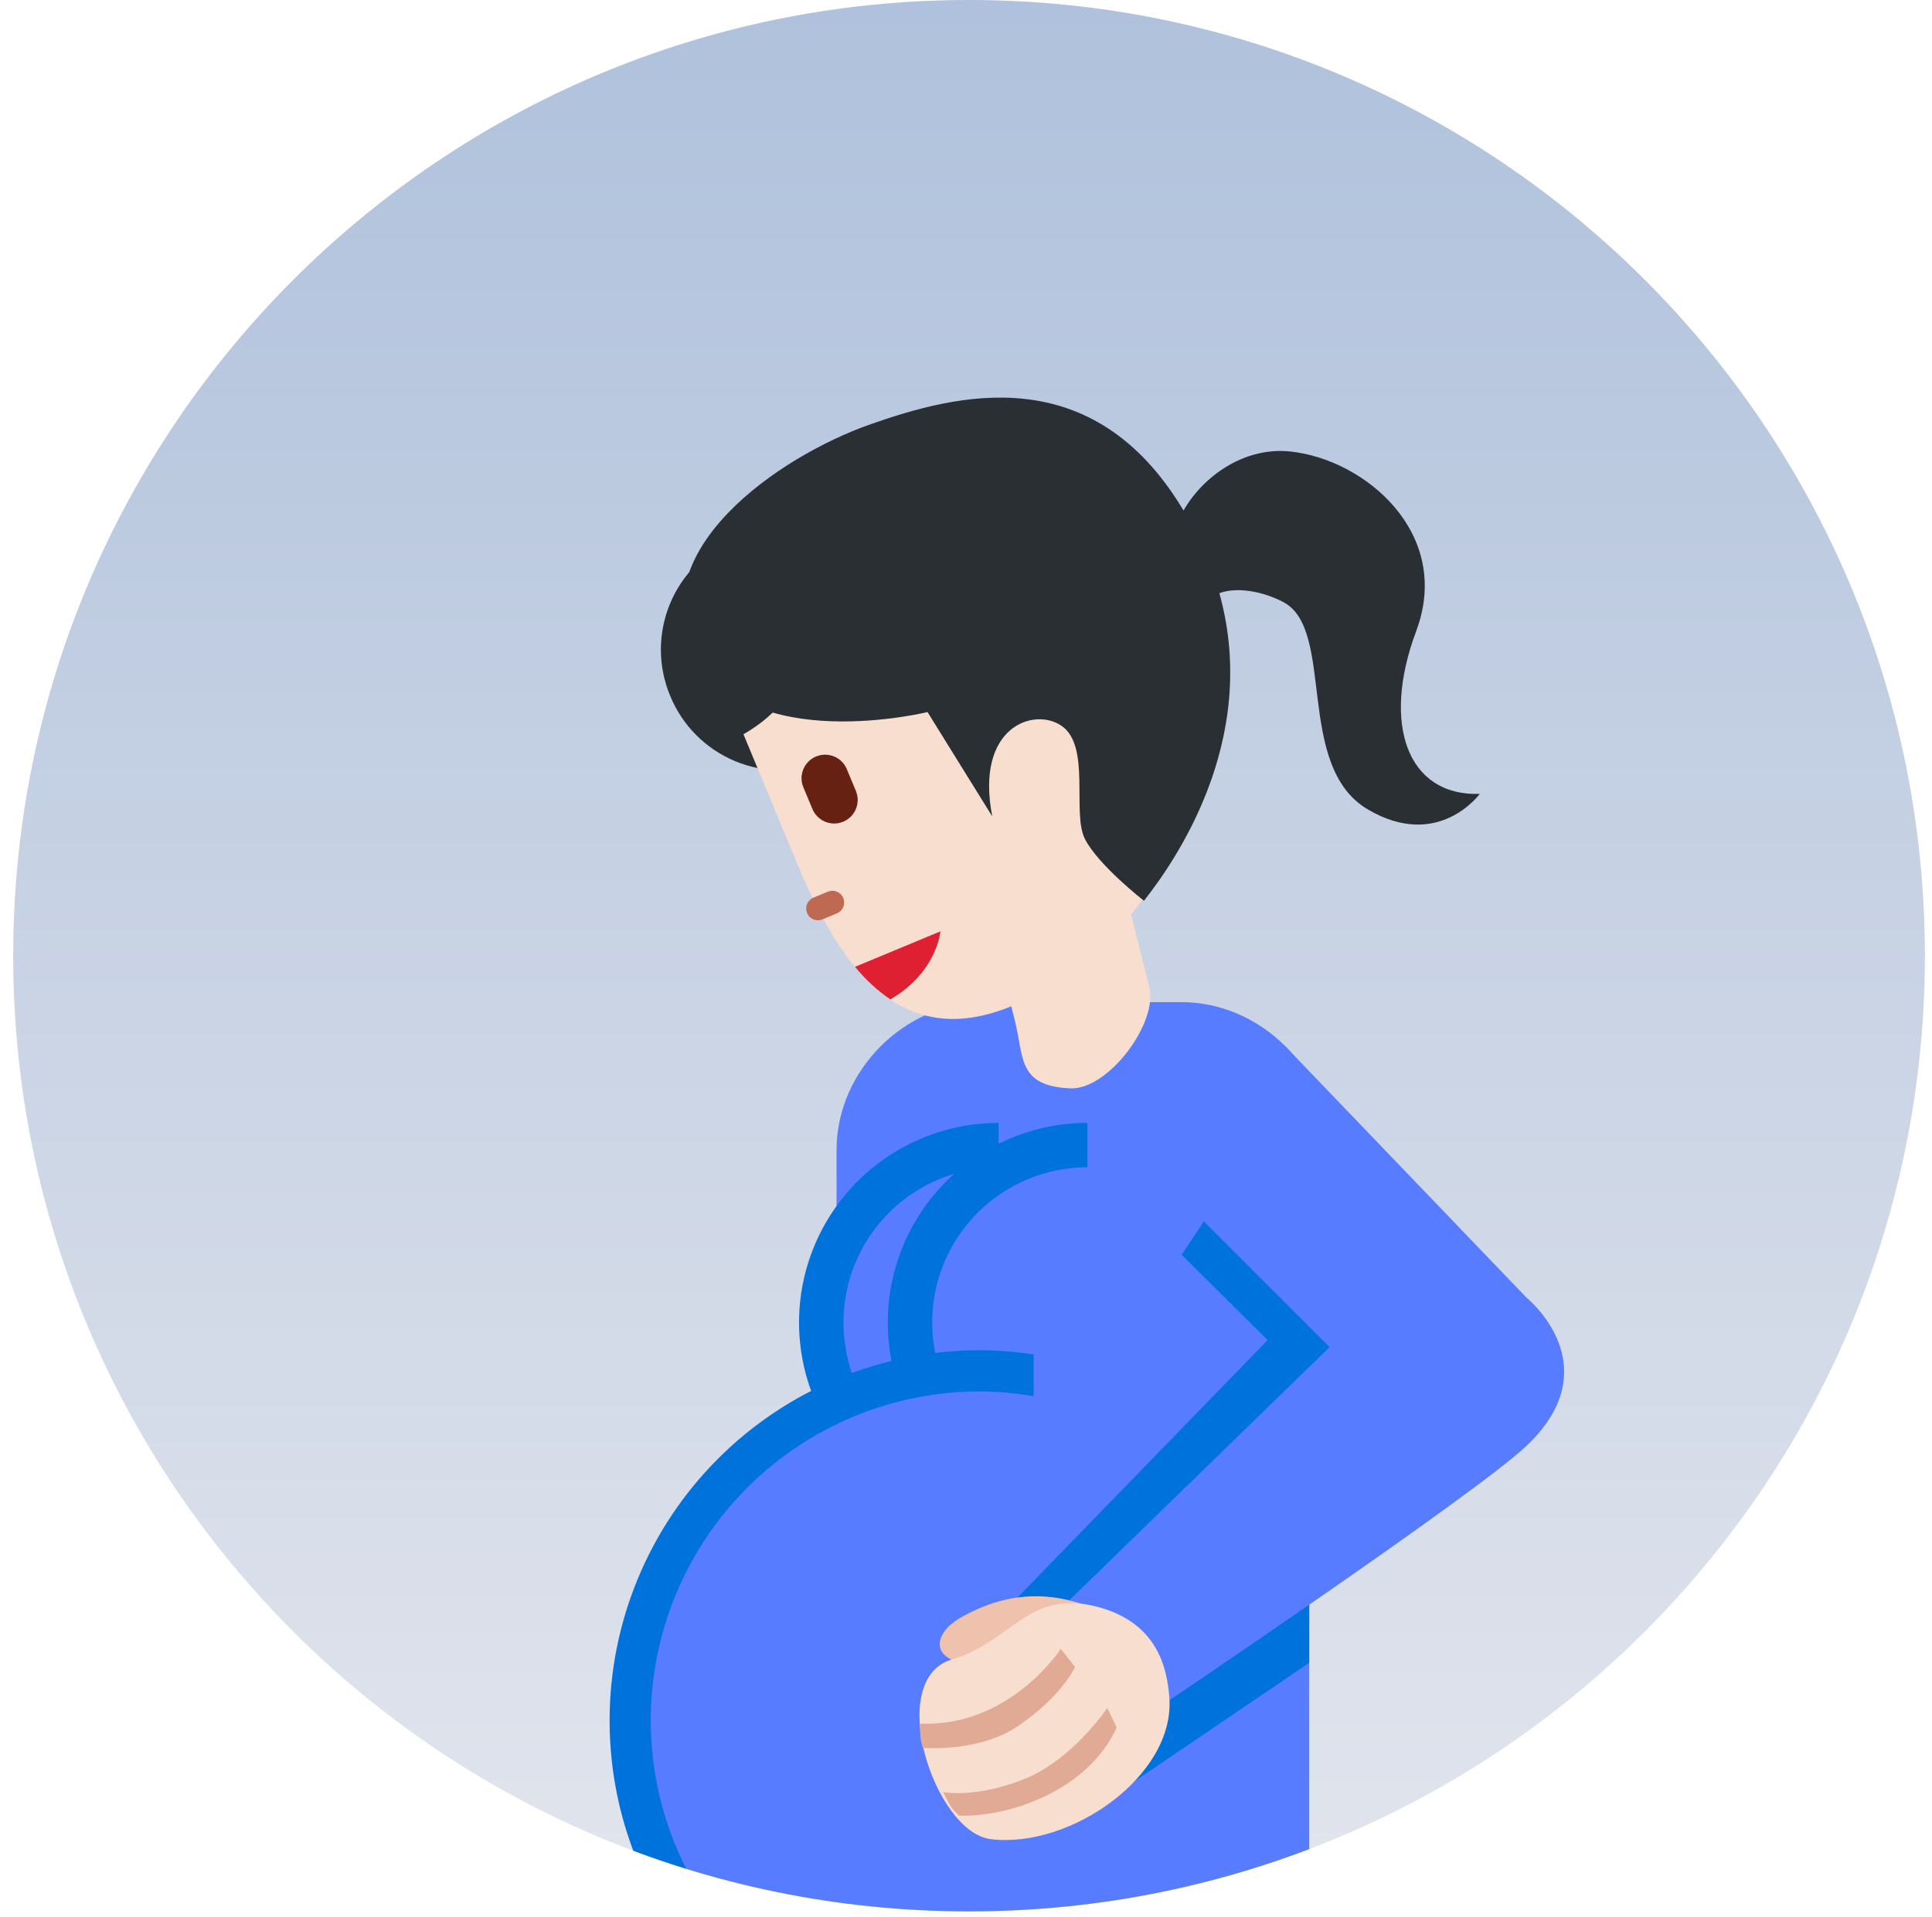
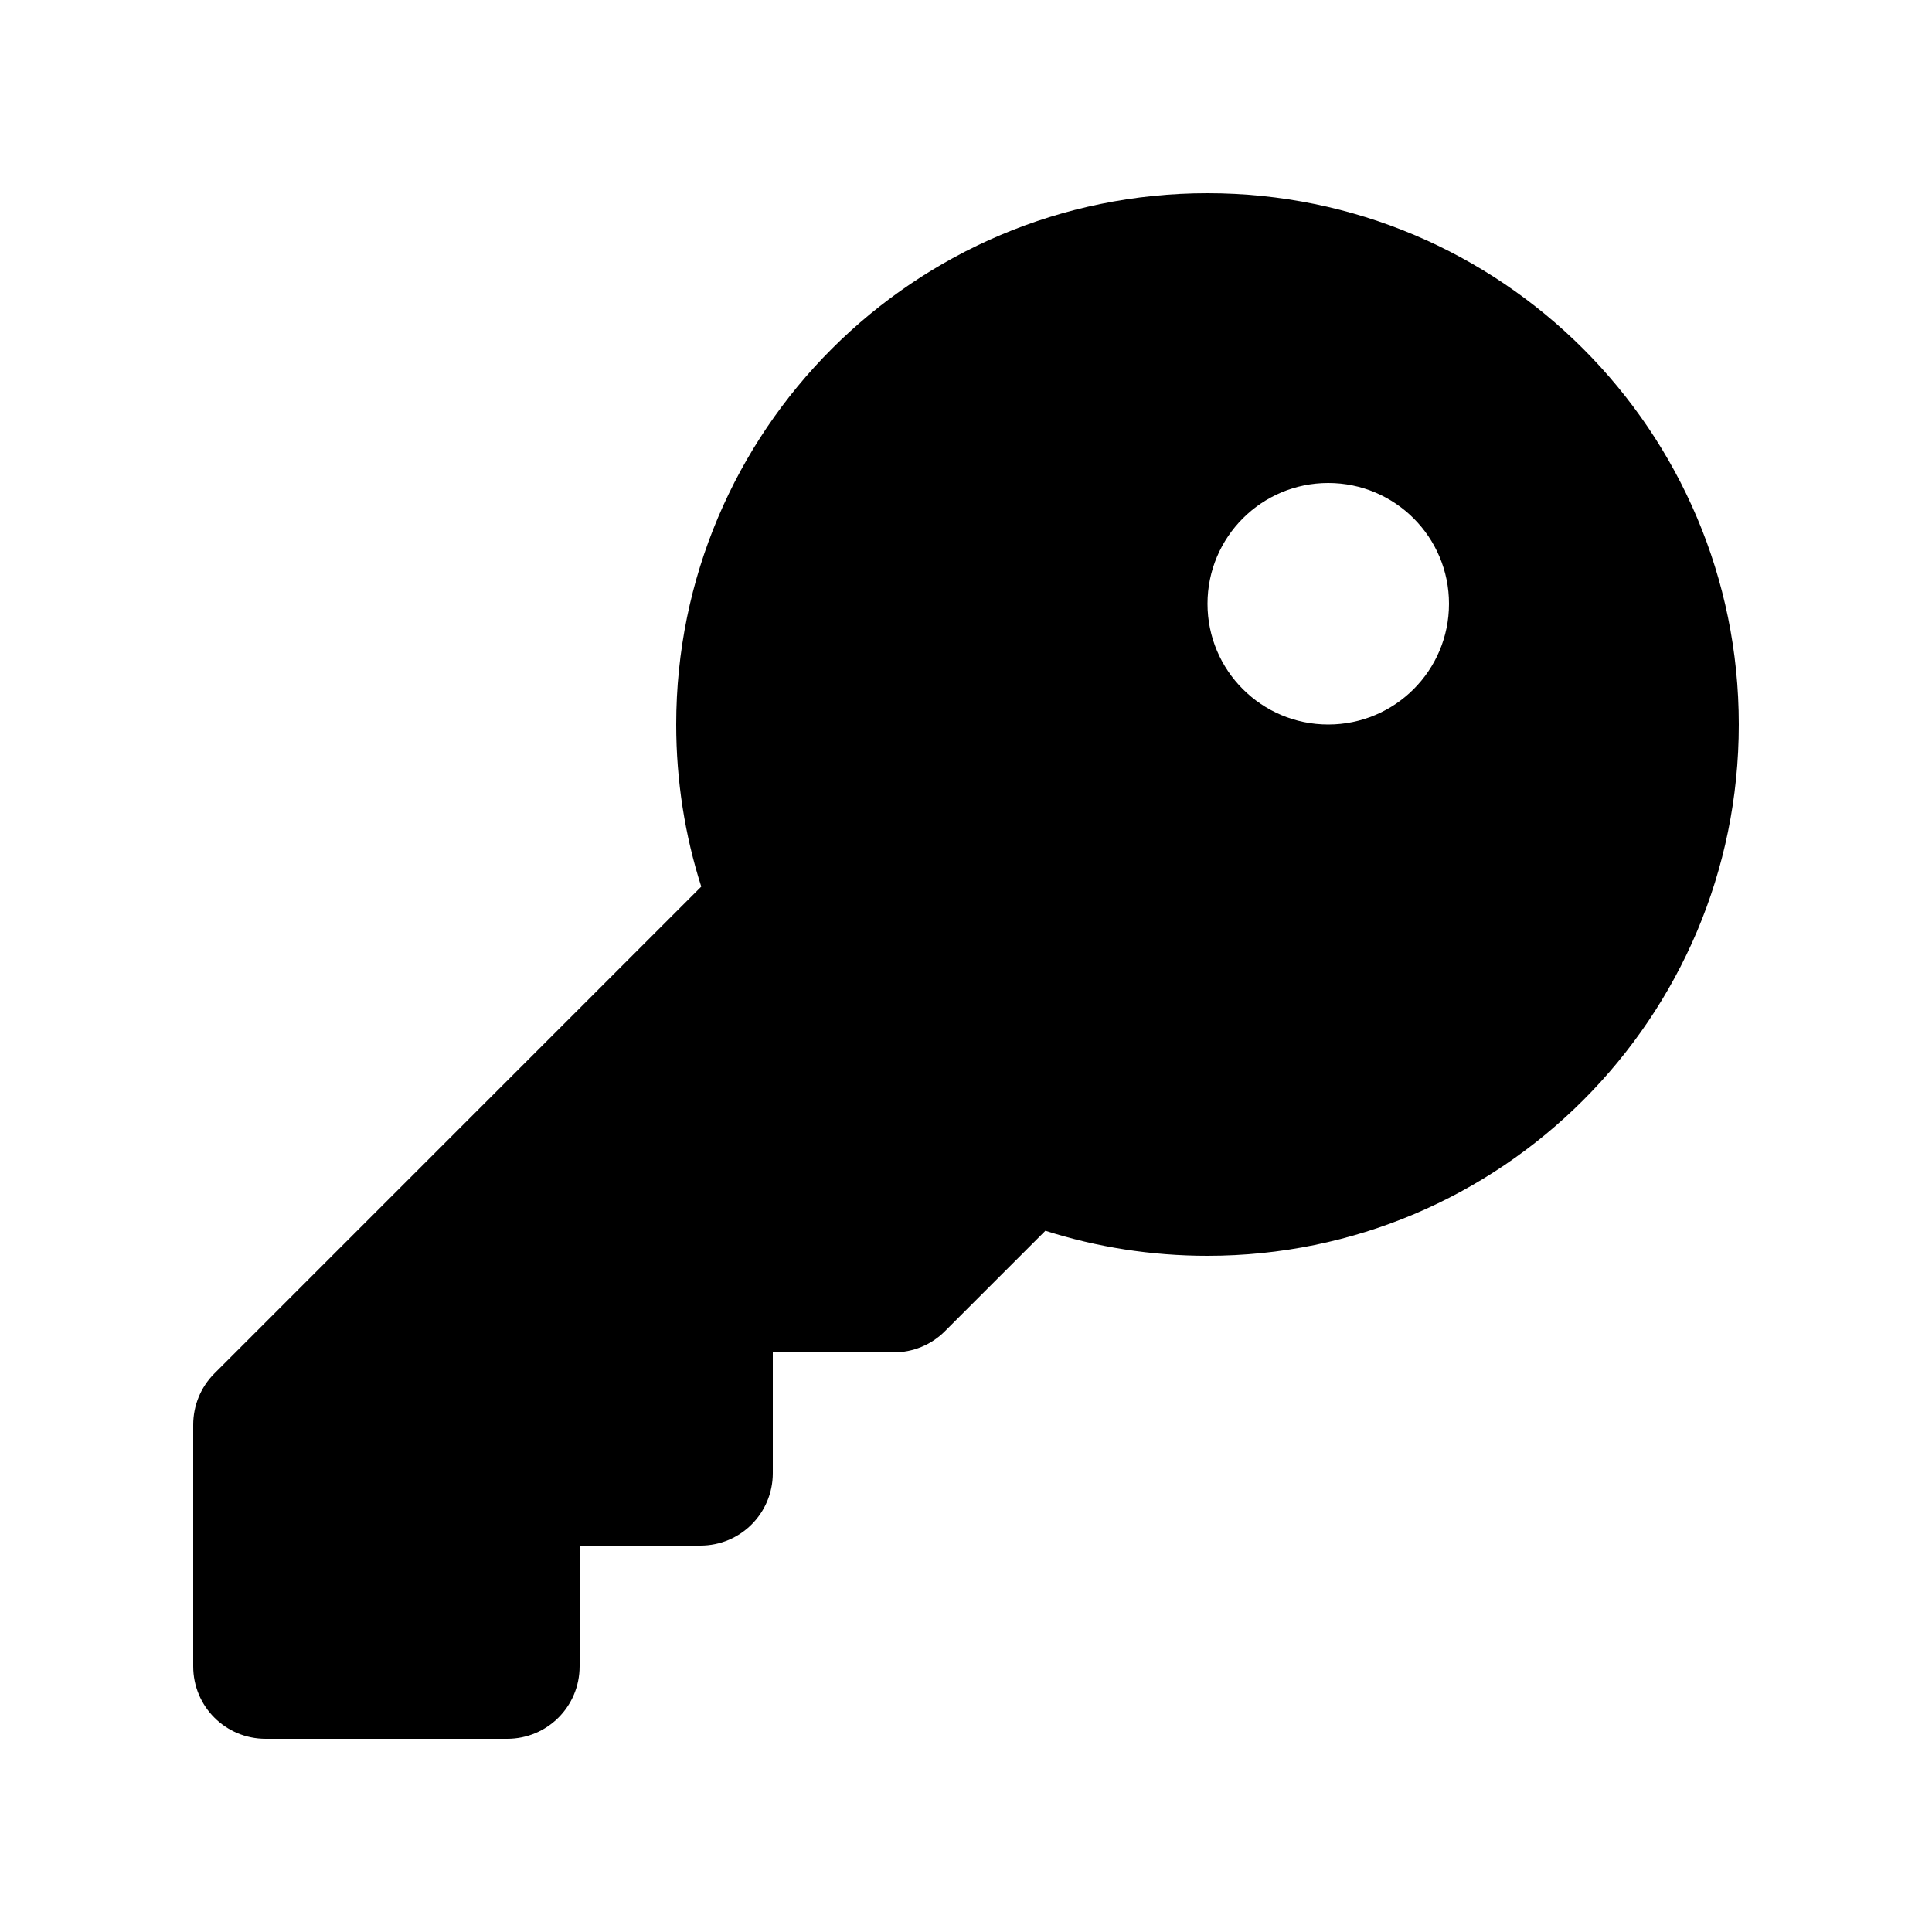
- <svg xmlns="http://www.w3.org/2000/svg" width="127" height="126" viewBox="0 0 127 126" fill="none">
-   <circle cx="63.7" cy="62.833" r="62.833" fill="url(#paint0_linear_4741_2340)" />
-   <mask id="mask0_4741_2340" style="mask-type:alpha" maskUnits="userSpaceOnUse" x="0" y="0" width="127" height="126">
-     <circle cx="63.7" cy="62.833" r="62.833" fill="url(#paint1_linear_4741_2340)" />
-   </mask>
-   <g mask="url(#mask0_4741_2340)">
-     <path d="M77.671 65.887H64.711C59.481 65.887 54.99 70.381 54.99 75.607V130.695H86.062V104.576L87.394 99.466V75.607C87.394 70.378 82.9 65.887 77.671 65.887Z" fill="#577CFF" />
-     <path d="M65.649 73.826C62.169 73.826 58.831 75.209 56.369 77.67C53.908 80.131 52.525 83.469 52.525 86.95C52.525 90.431 53.908 93.769 56.369 96.23C58.831 98.691 62.169 100.074 65.649 100.074V73.826Z" fill="#0072DB" />
-     <path d="M65.651 76.742C62.944 76.742 60.347 77.818 58.433 79.732C56.519 81.646 55.443 84.242 55.443 86.95C55.443 89.657 56.519 92.253 58.433 94.167C60.347 96.082 62.944 97.157 65.651 97.157V76.742Z" fill="#577CFF" />
-     <path d="M71.483 73.826C68.002 73.826 64.664 75.209 62.203 77.67C59.742 80.131 58.359 83.469 58.359 86.95C58.359 90.431 59.742 93.769 62.203 96.23C64.664 98.691 68.002 100.074 71.483 100.074V73.826Z" fill="#0072DB" />
-     <path d="M71.483 76.742C68.776 76.742 66.179 77.818 64.265 79.732C62.351 81.646 61.275 84.242 61.275 86.95C61.275 89.657 62.351 92.253 64.265 94.167C66.179 96.082 68.776 97.157 71.483 97.157V76.742Z" fill="#577CFF" />
-     <path d="M47.608 130.695H68.472V89.136C67.132 88.902 65.775 88.78 64.415 88.772C57.959 88.772 51.767 91.336 47.202 95.901C42.637 100.467 40.072 106.658 40.072 113.115C40.072 120.032 42.971 126.262 47.608 130.695Z" fill="#0072DB" />
-     <path d="M67.952 78.699V91.796C66.783 91.593 65.6 91.486 64.414 91.478C61.573 91.478 58.759 92.037 56.134 93.124C53.508 94.212 51.123 95.805 49.114 97.815C47.105 99.824 45.511 102.209 44.424 104.835C43.336 107.46 42.777 110.274 42.777 113.115C42.778 116.555 43.599 119.945 45.175 123.002C46.75 126.06 49.032 128.698 51.833 130.695H83.027V70.422L67.952 78.699Z" fill="#577CFF" />
-     <path d="M84.427 72.367L98.571 87.282L86.066 100.438L86.06 109.321L74.569 117.119L66.867 105.048L83.33 88.104L77.675 82.496L84.427 72.367Z" fill="#0072DB" />
-     <path d="M84.423 68.721L100.359 85.327C100.359 85.327 105.891 89.783 100.359 95.047C97.037 98.206 76.222 112.225 76.222 112.225L69.742 105.744L87.398 88.567L77.675 78.846L84.423 68.721Z" fill="#577CFF" />
-     <path d="M72.447 105.996C69.169 104.436 66.06 104.651 63.054 106.41C61.616 107.253 61.03 108.828 63.231 109.35C65.442 109.866 72.447 105.996 72.447 105.996Z" fill="#EEC2AD" />
-     <path d="M76.866 111.589C77.271 116.737 70.374 121.546 65.142 120.919C61.403 120.47 58.148 110.396 62.584 109.098C66.539 107.944 67.633 104.351 72.325 105.692C76.052 106.76 76.717 109.612 76.866 111.589Z" fill="#F7DECE" />
-     <path d="M73.406 113.58L72.788 112.294C72.788 112.294 70.539 115.639 67.413 116.931C65.042 117.899 63.044 117.995 61.997 117.823C62.446 118.678 62.455 118.824 63.044 119.369C66.302 119.483 71.507 117.736 73.406 113.58ZM66.94 113.466C69.827 111.489 70.67 109.599 70.67 109.599L69.728 108.406C69.728 108.406 66.389 113.586 60.463 113.32C60.507 114.044 60.448 114.184 60.661 114.924C61.457 114.951 64.595 115.07 66.94 113.466Z" fill="#E0AA94" />
-     <path d="M58.573 39.729C58.975 40.684 59.184 41.708 59.189 42.744C59.195 43.78 58.996 44.806 58.604 45.765C58.212 46.724 57.636 47.596 56.907 48.332C56.178 49.068 55.311 49.653 54.356 50.053C53.398 50.448 52.372 50.65 51.336 50.648C50.3 50.646 49.274 50.439 48.318 50.041C47.361 49.642 46.493 49.059 45.762 48.324C45.031 47.59 44.452 46.718 44.059 45.76C43.657 44.805 43.448 43.78 43.443 42.744C43.439 41.709 43.638 40.682 44.03 39.723C44.422 38.764 45 37.892 45.729 37.156C46.459 36.421 47.326 35.836 48.281 35.436C49.239 35.042 50.265 34.84 51.301 34.842C52.336 34.844 53.361 35.05 54.317 35.449C55.273 35.848 56.141 36.431 56.871 37.166C57.602 37.9 58.18 38.771 58.573 39.729Z" fill="#292F33" />
-     <path d="M74.352 60.114C77.86 55.929 79.954 50.58 78.155 46.258L75.18 39.092C59.099 45.147 52.482 36.838 52.482 36.838C52.482 36.838 55.631 44.415 48.871 48.273L52.467 56.929C55.407 63.998 59.414 69.061 66.475 66.159L66.714 67.11C67.314 69.493 66.874 71.421 70.382 71.555C72.835 71.648 76.148 67.268 75.547 64.885L74.352 60.114Z" fill="#F7DECE" />
-     <path d="M93.095 41.487C95.498 35.065 89.715 30.183 84.792 29.681C81.805 29.378 79.111 31.282 77.798 33.563C71.817 23.548 62.869 25.907 57.176 27.911C51.145 30.034 42.174 36.278 45.694 42.989C49.215 49.702 60.971 46.815 60.971 46.815L65.226 53.674C64.076 47.771 67.996 46.453 69.807 47.739C71.715 49.096 70.449 53.444 71.318 55.159C72.187 56.873 75.197 59.224 75.197 59.224C77.046 56.873 82.882 48.789 80.155 38.999C81.283 38.576 82.978 38.862 84.346 39.576C87.822 41.382 85.083 50.376 89.919 53.219C94.553 55.946 97.271 52.196 97.271 52.196C92.523 52.353 90.799 47.626 93.095 41.487Z" fill="#292F33" />
-     <path d="M54.982 60.064L54.084 60.437C53.989 60.479 53.888 60.502 53.785 60.504C53.682 60.506 53.579 60.487 53.484 60.449C53.388 60.411 53.301 60.355 53.227 60.282C53.154 60.21 53.095 60.124 53.056 60.029C53.016 59.934 52.996 59.831 52.996 59.728C52.996 59.625 53.017 59.523 53.058 59.429C53.098 59.334 53.157 59.248 53.231 59.176C53.305 59.105 53.393 59.048 53.489 59.011L54.39 58.638C54.484 58.593 54.587 58.569 54.691 58.565C54.796 58.561 54.9 58.579 54.997 58.617C55.094 58.654 55.183 58.711 55.258 58.784C55.333 58.857 55.392 58.944 55.432 59.041C55.472 59.137 55.492 59.241 55.491 59.345C55.49 59.45 55.468 59.553 55.425 59.648C55.383 59.744 55.322 59.83 55.246 59.901C55.17 59.973 55.08 60.028 54.982 60.064Z" fill="#BF6952" />
-     <path d="M55.424 54.024C55.045 54.181 54.621 54.181 54.242 54.024C53.864 53.868 53.563 53.568 53.406 53.19L52.808 51.758C52.65 51.379 52.65 50.953 52.807 50.574C52.963 50.194 53.264 49.893 53.643 49.736C54.022 49.578 54.448 49.578 54.828 49.734C55.207 49.891 55.508 50.192 55.666 50.571L56.261 52C56.339 52.188 56.38 52.389 56.38 52.593C56.38 52.796 56.34 52.998 56.263 53.186C56.185 53.374 56.071 53.545 55.927 53.689C55.783 53.833 55.612 53.947 55.424 54.024Z" fill="#662113" />
-     <path d="M56.205 63.566C56.914 64.426 57.69 65.143 58.526 65.703C61.603 63.927 61.819 61.232 61.819 61.232L56.351 63.504L56.205 63.566Z" fill="#DF1F32" />
-   </g>
-   <defs>
-     <linearGradient id="paint0_linear_4741_2340" x1="63.7" y1="0" x2="63.7" y2="125.665" gradientUnits="userSpaceOnUse">
-       <stop stop-color="#AFC1DC" />
-       <stop offset="1" stop-color="#E2E5ED" />
-     </linearGradient>
-     <linearGradient id="paint1_linear_4741_2340" x1="63.7" y1="0" x2="63.7" y2="125.665" gradientUnits="userSpaceOnUse">
-       <stop stop-color="#AFC1DC" />
-       <stop offset="1" stop-color="#E2E5ED" />
-     </linearGradient>
-   </defs>
+ <svg xmlns="http://www.w3.org/2000/svg" viewBox="0 0 640 640">
+   <path d="M400 416C497.2 416 576 337.2 576 240C576 142.8 497.2 64 400 64C302.8 64 224 142.8 224 240C224 258.7 226.9 276.8 232.3 293.7L71 455C66.5 459.5 64 465.6 64 472L64 552C64 565.3 74.7 576 88 576L168 576C181.3 576 192 565.3 192 552L192 512L232 512C245.3 512 256 501.3 256 488L256 448L296 448C302.4 448 308.5 445.5 313 441L346.3 407.7C363.2 413.1 381.3 416 400 416zM440 160C462.1 160 480 177.9 480 200C480 222.1 462.1 240 440 240C417.9 240 400 222.1 400 200C400 177.9 417.9 160 440 160z" />
</svg>
